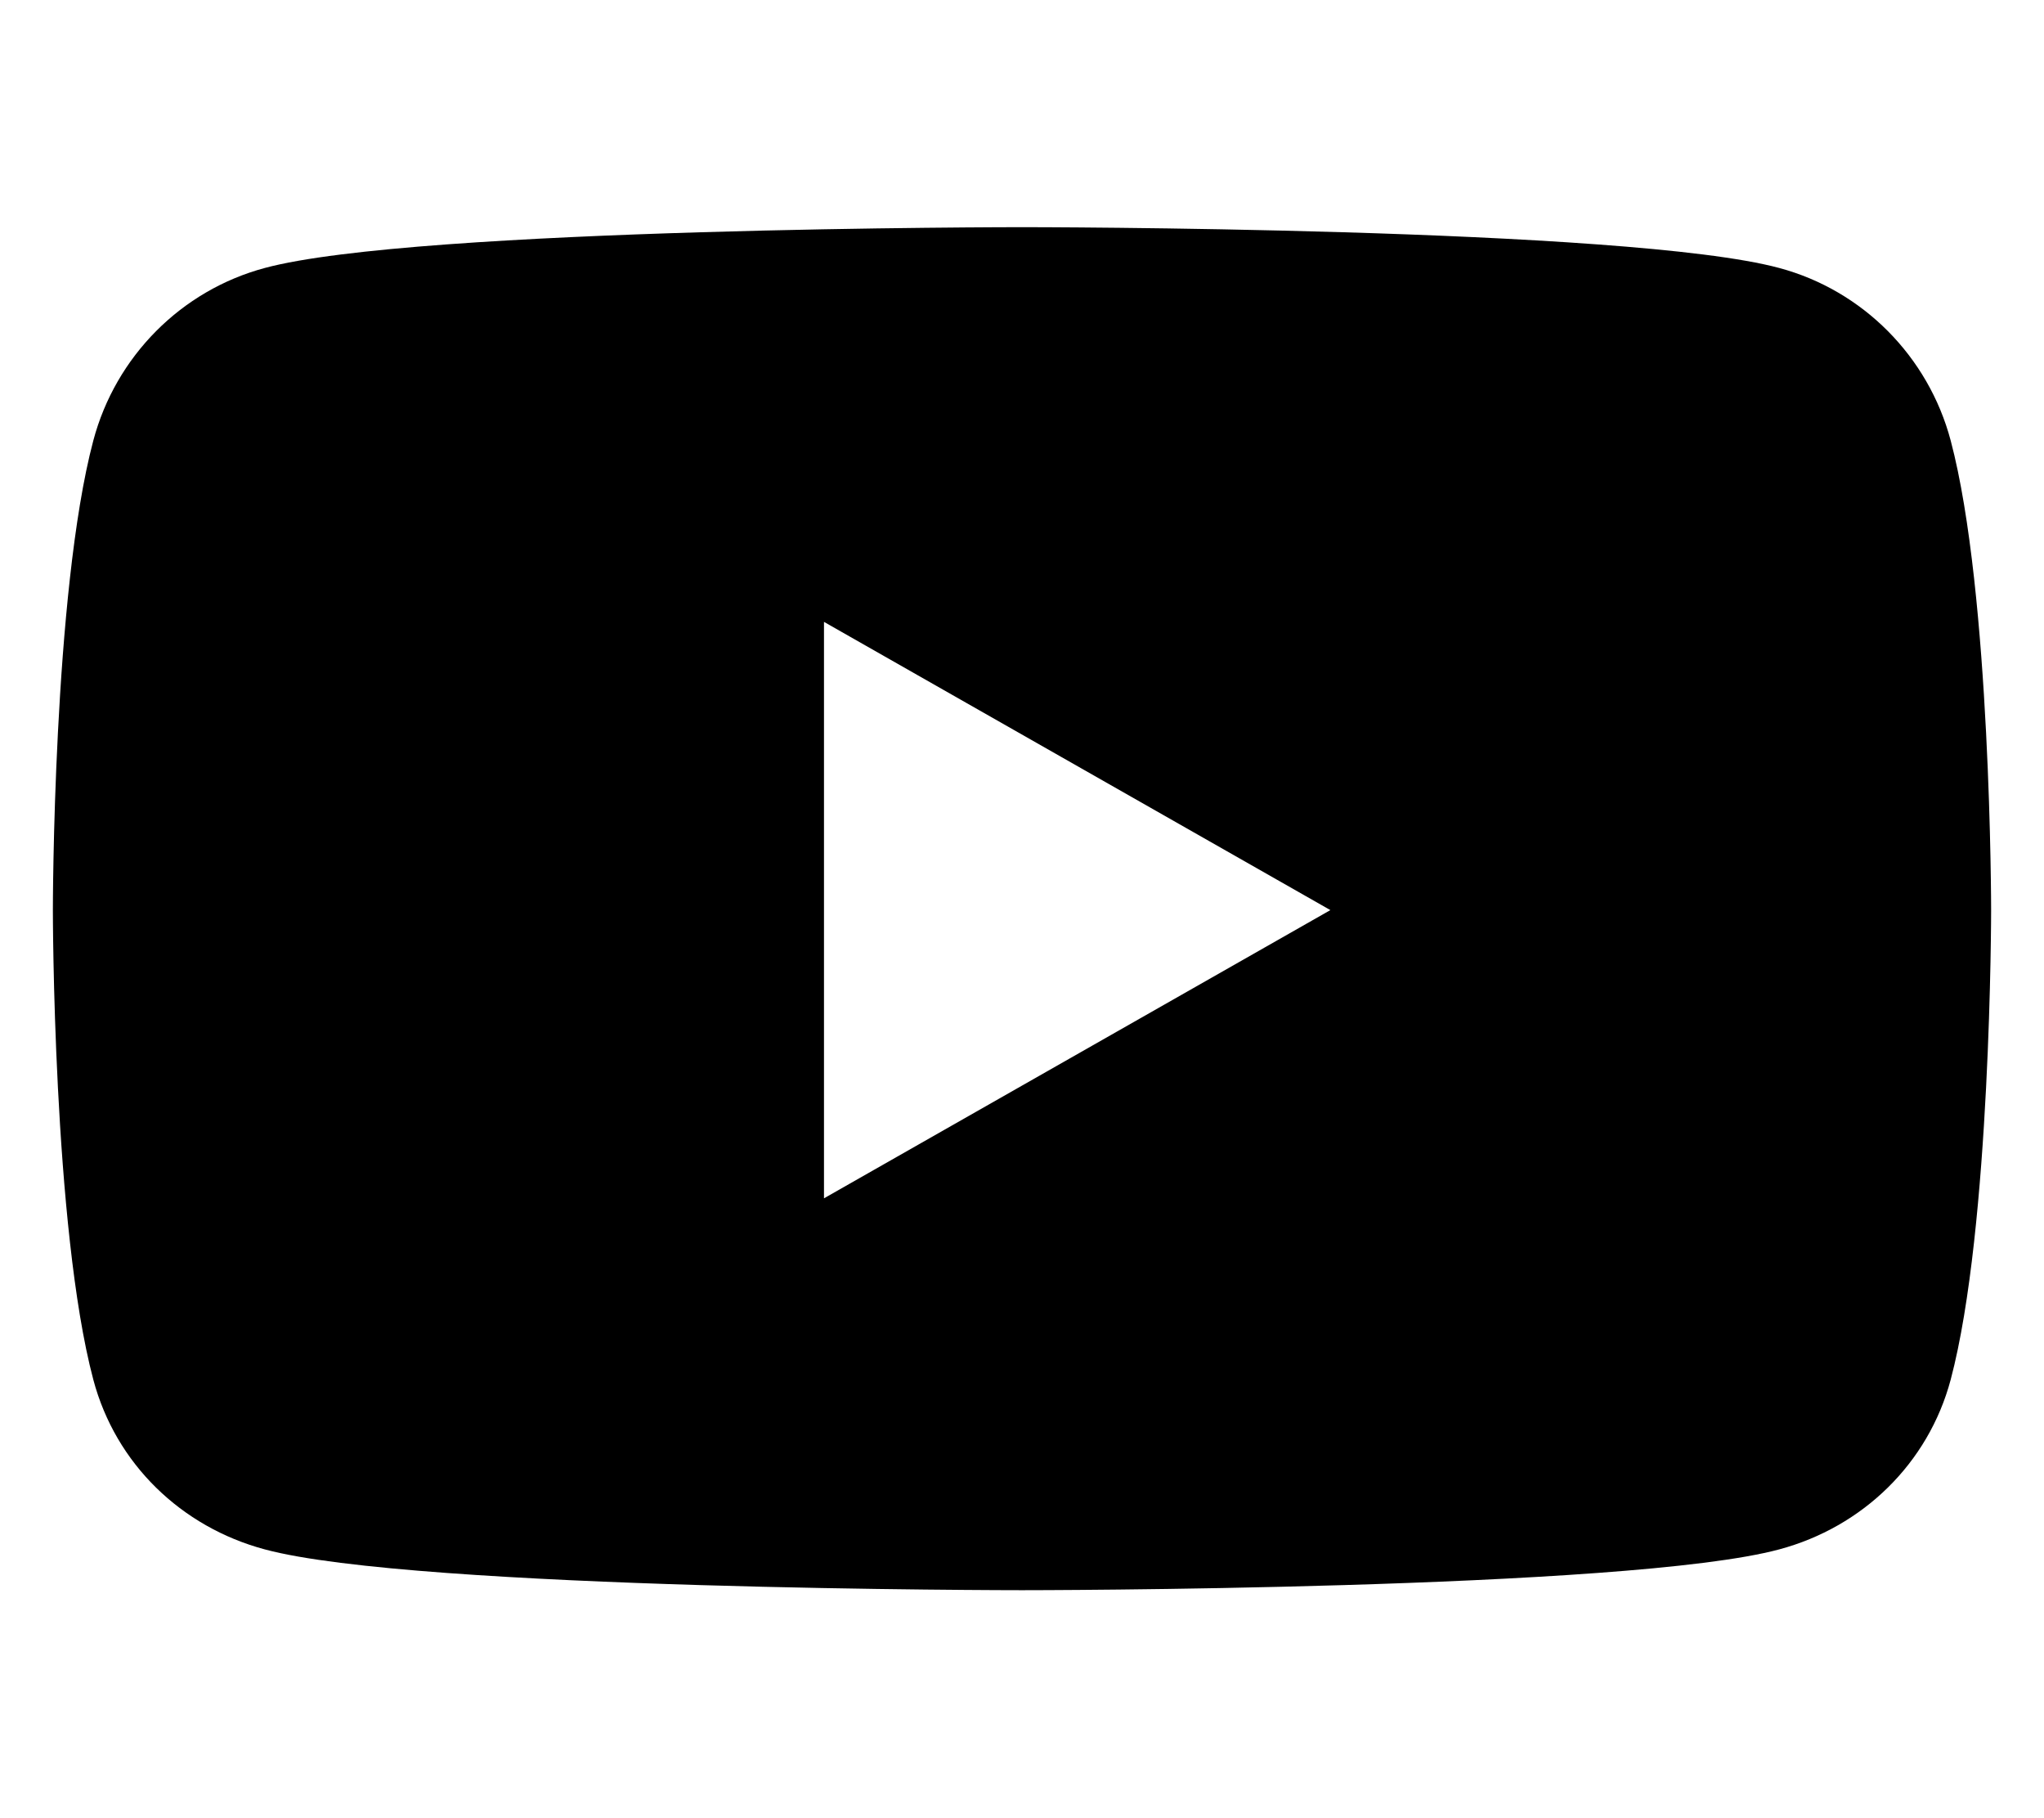
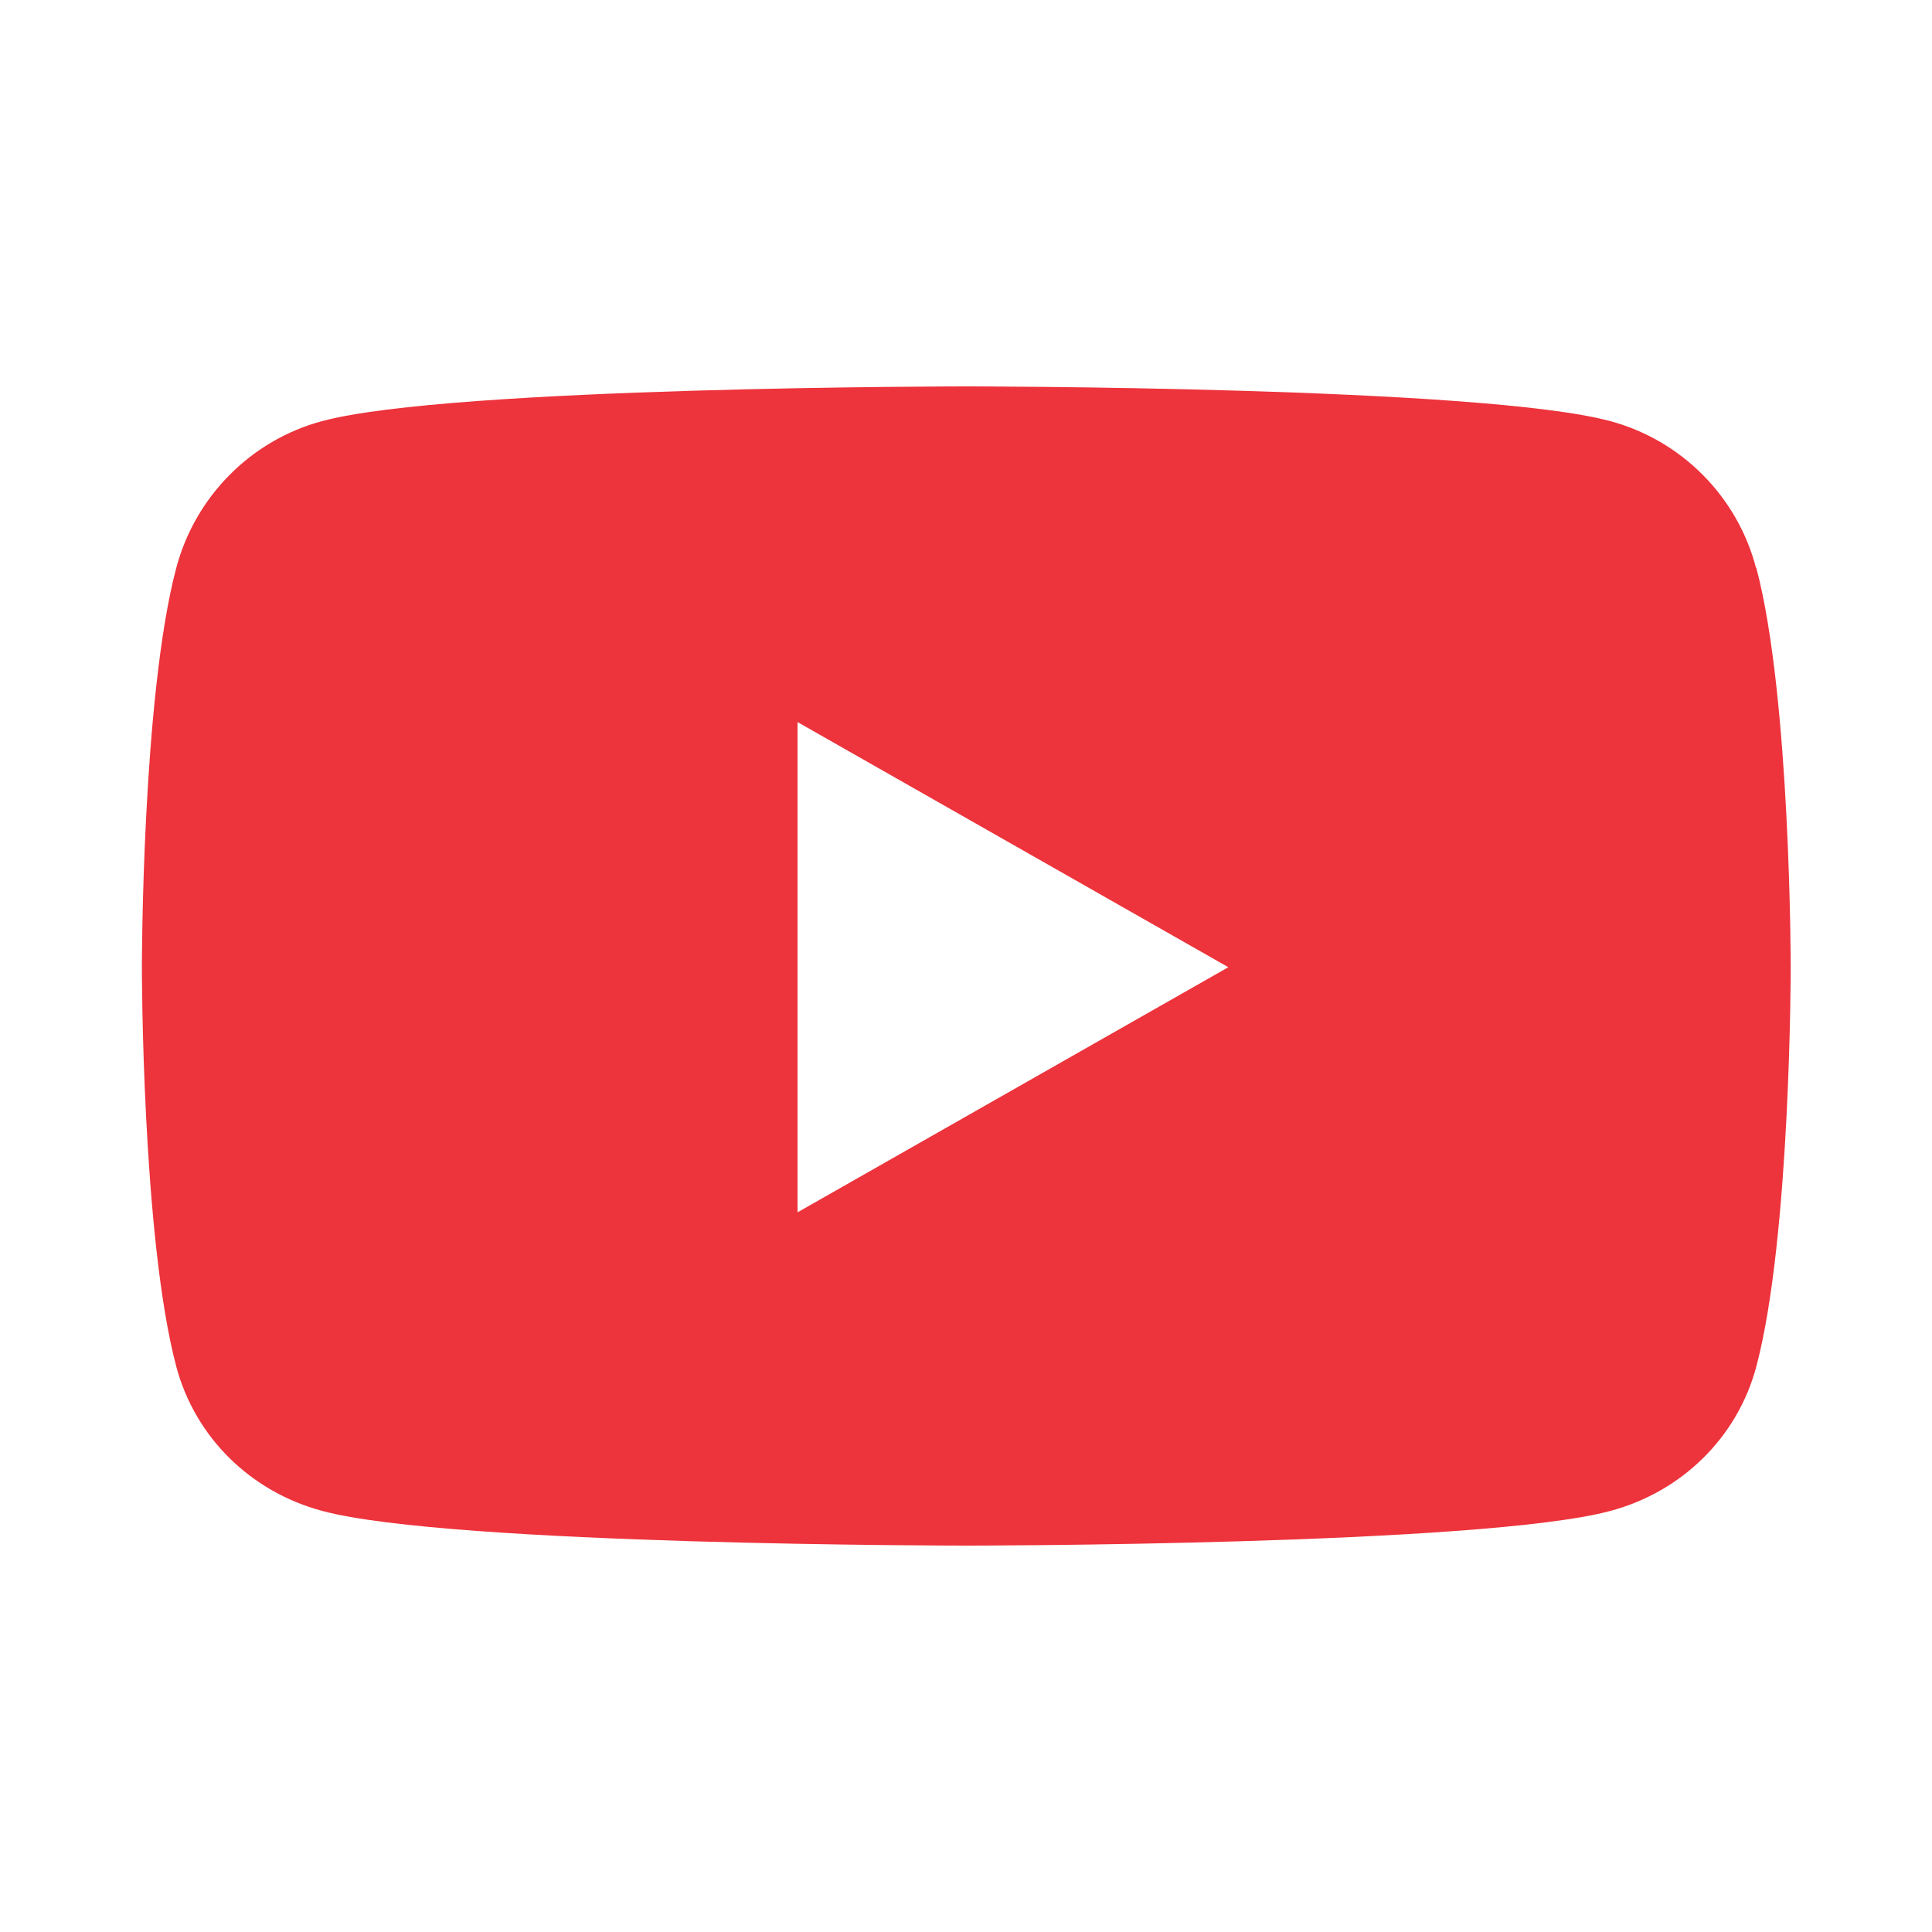
- <svg xmlns="http://www.w3.org/2000/svg" viewBox="0 0 576 512">
-   <path d="M549.7 124.1c-6.3-23.7-24.8-42.3-48.3-48.6C458.8 64 288 64 288 64S117.2 64 74.6 75.5c-23.5 6.3-42 24.9-48.3 48.6-11.4 42.9-11.4 132.3-11.4 132.3s0 89.4 11.4 132.3c6.3 23.7 24.8 41.5 48.3 47.8C117.2 448 288 448 288 448s170.8 0 213.4-11.5c23.5-6.3 42-24.2 48.3-47.8 11.4-42.9 11.4-132.3 11.4-132.3s0-89.4-11.4-132.3zm-317.5 213.5V175.2l142.7 81.2-142.7 81.2z" />
+ <svg xmlns="http://www.w3.org/2000/svg" viewBox="0 0 640 640">
+   <path fill="#ed333b" d="M581.7 188.1C575.5 164.4 556.9 145.8 533.4 139.5C490.9 128 320.1 128 320.1 128C320.1 128 149.3 128 106.7 139.5C83.2 145.8 64.7 164.4 58.4 188.1C47 231 47 320.4 47 320.4C47 320.4 47 409.8 58.4 452.7C64.7 476.3 83.2 494.2 106.7 500.5C149.3 512 320.1 512 320.1 512C320.1 512 490.9 512 533.5 500.5C557 494.2 575.5 476.3 581.8 452.7C593.2 409.8 593.2 320.4 593.2 320.4C593.2 320.4 593.2 231 581.8 188.1zM264.2 401.6L264.2 239.2L406.9 320.4L264.2 401.6z" />
</svg>
